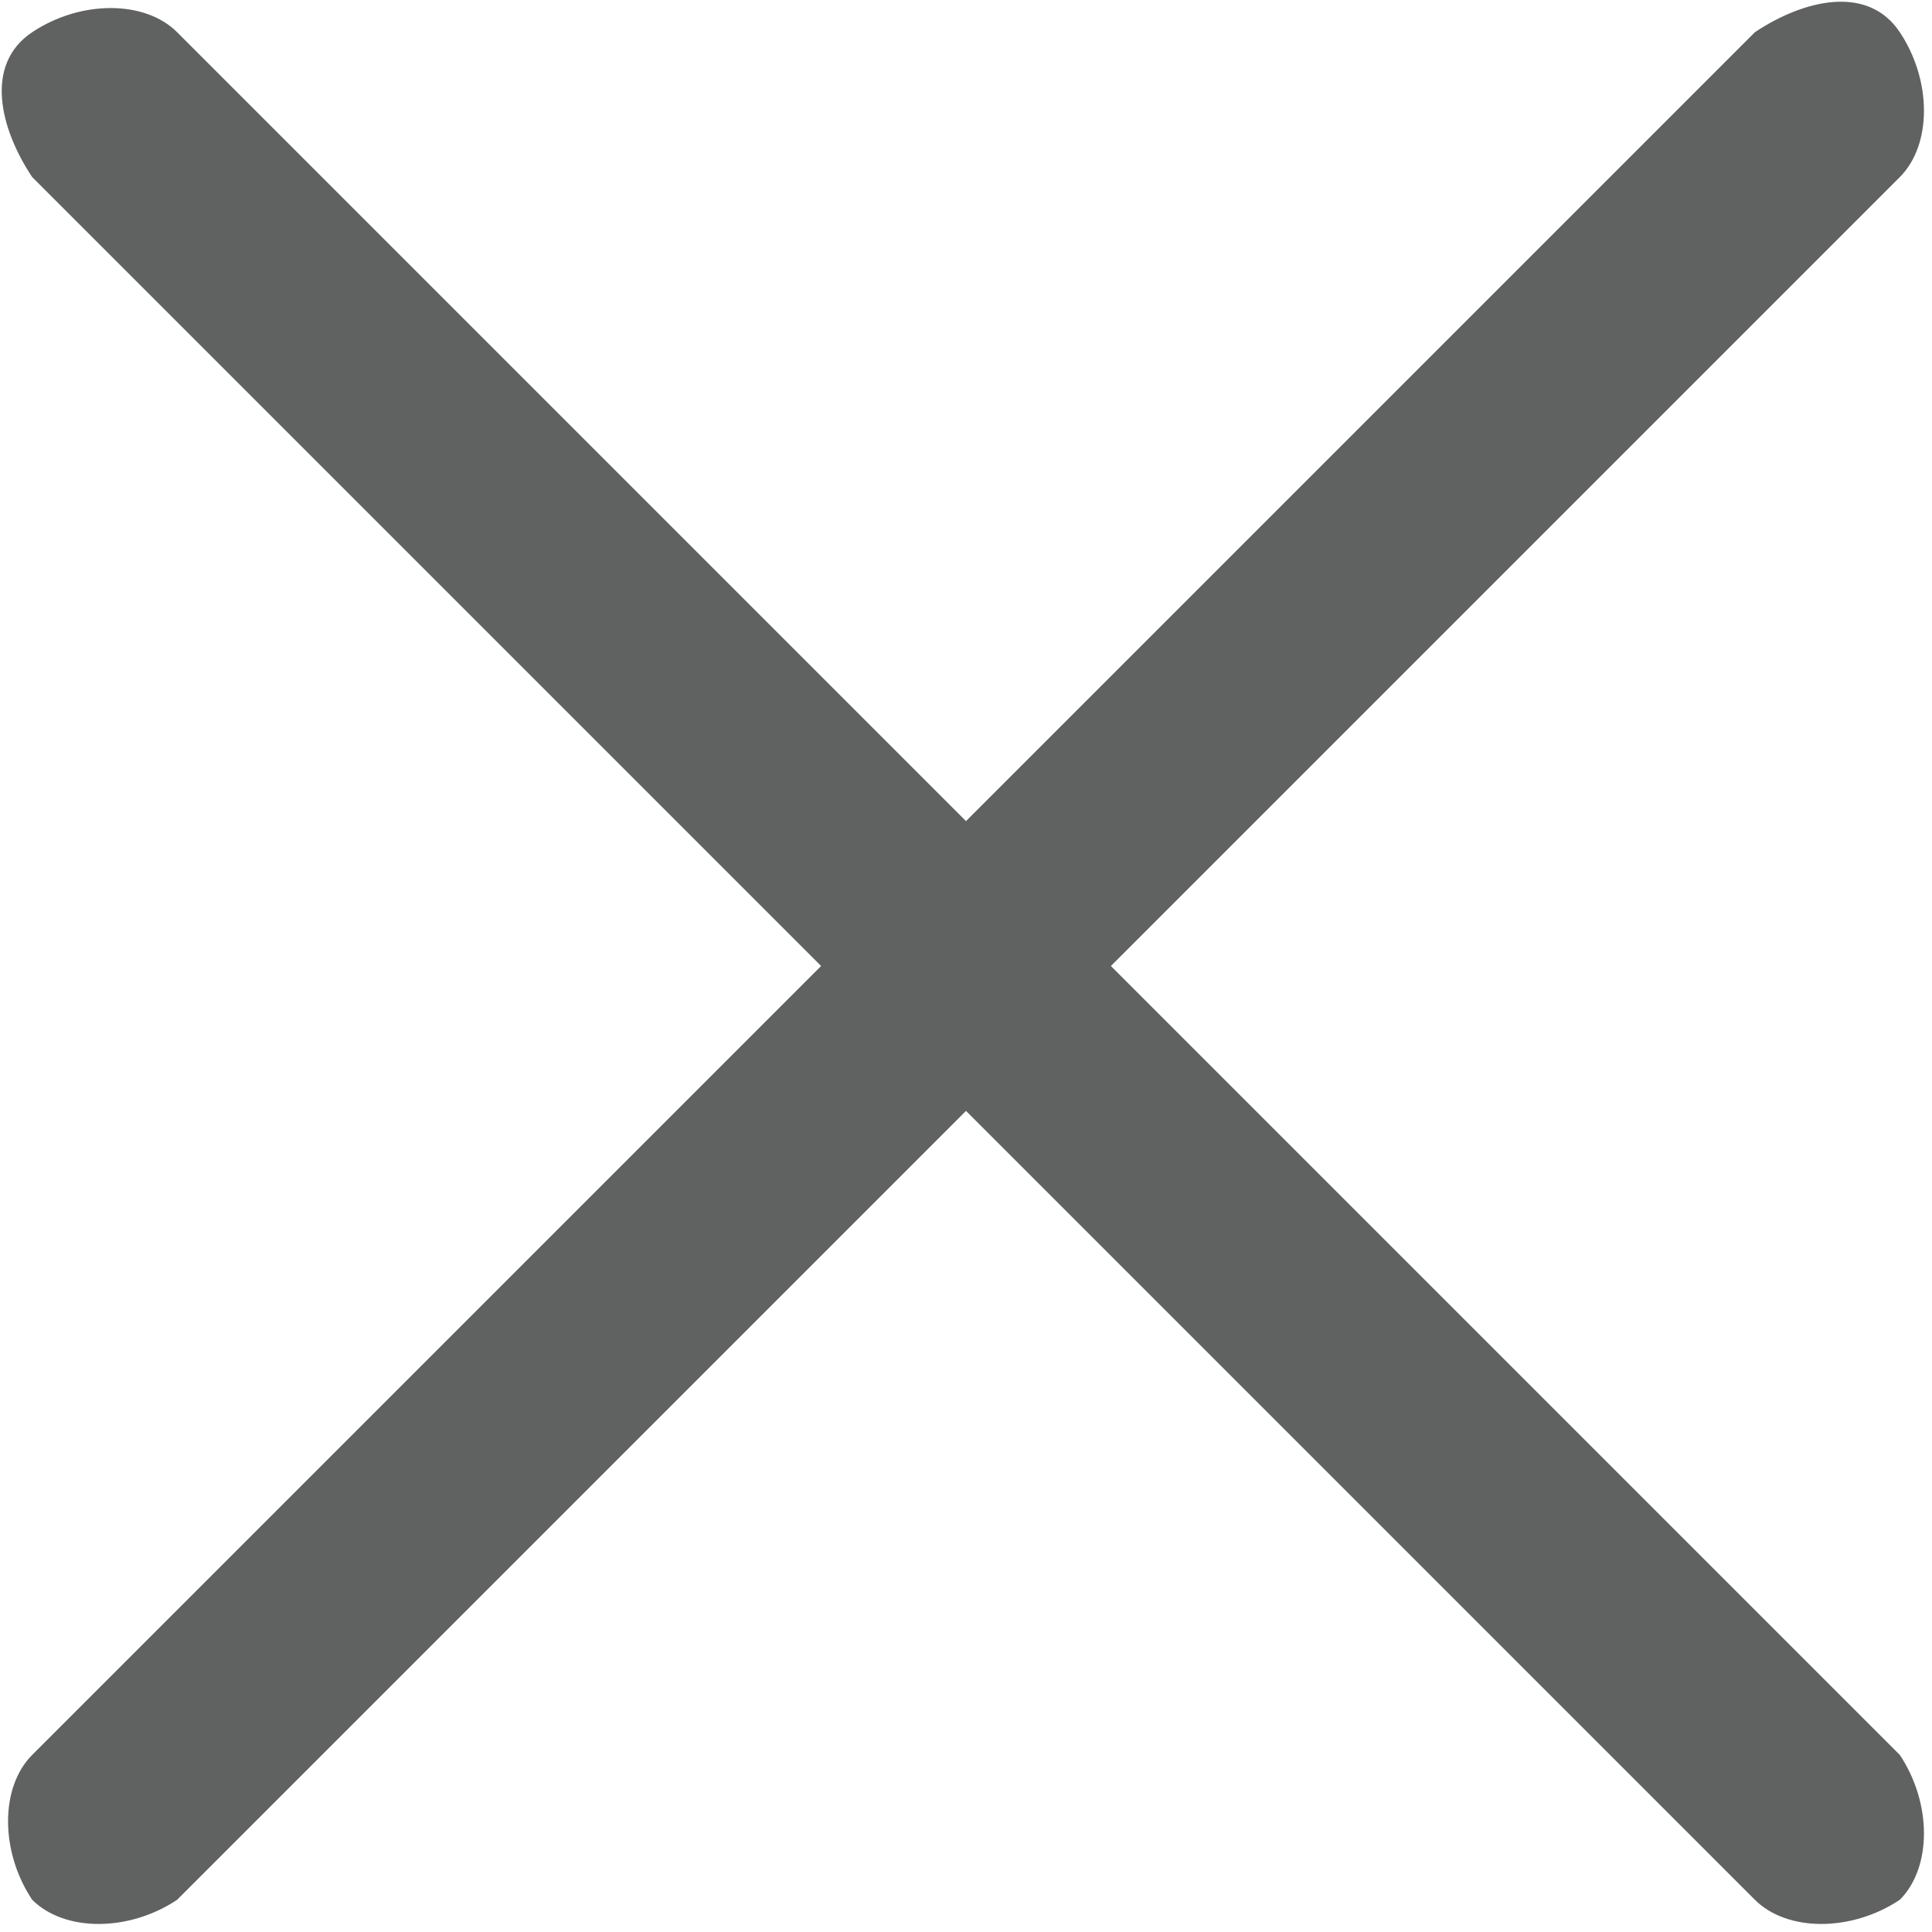
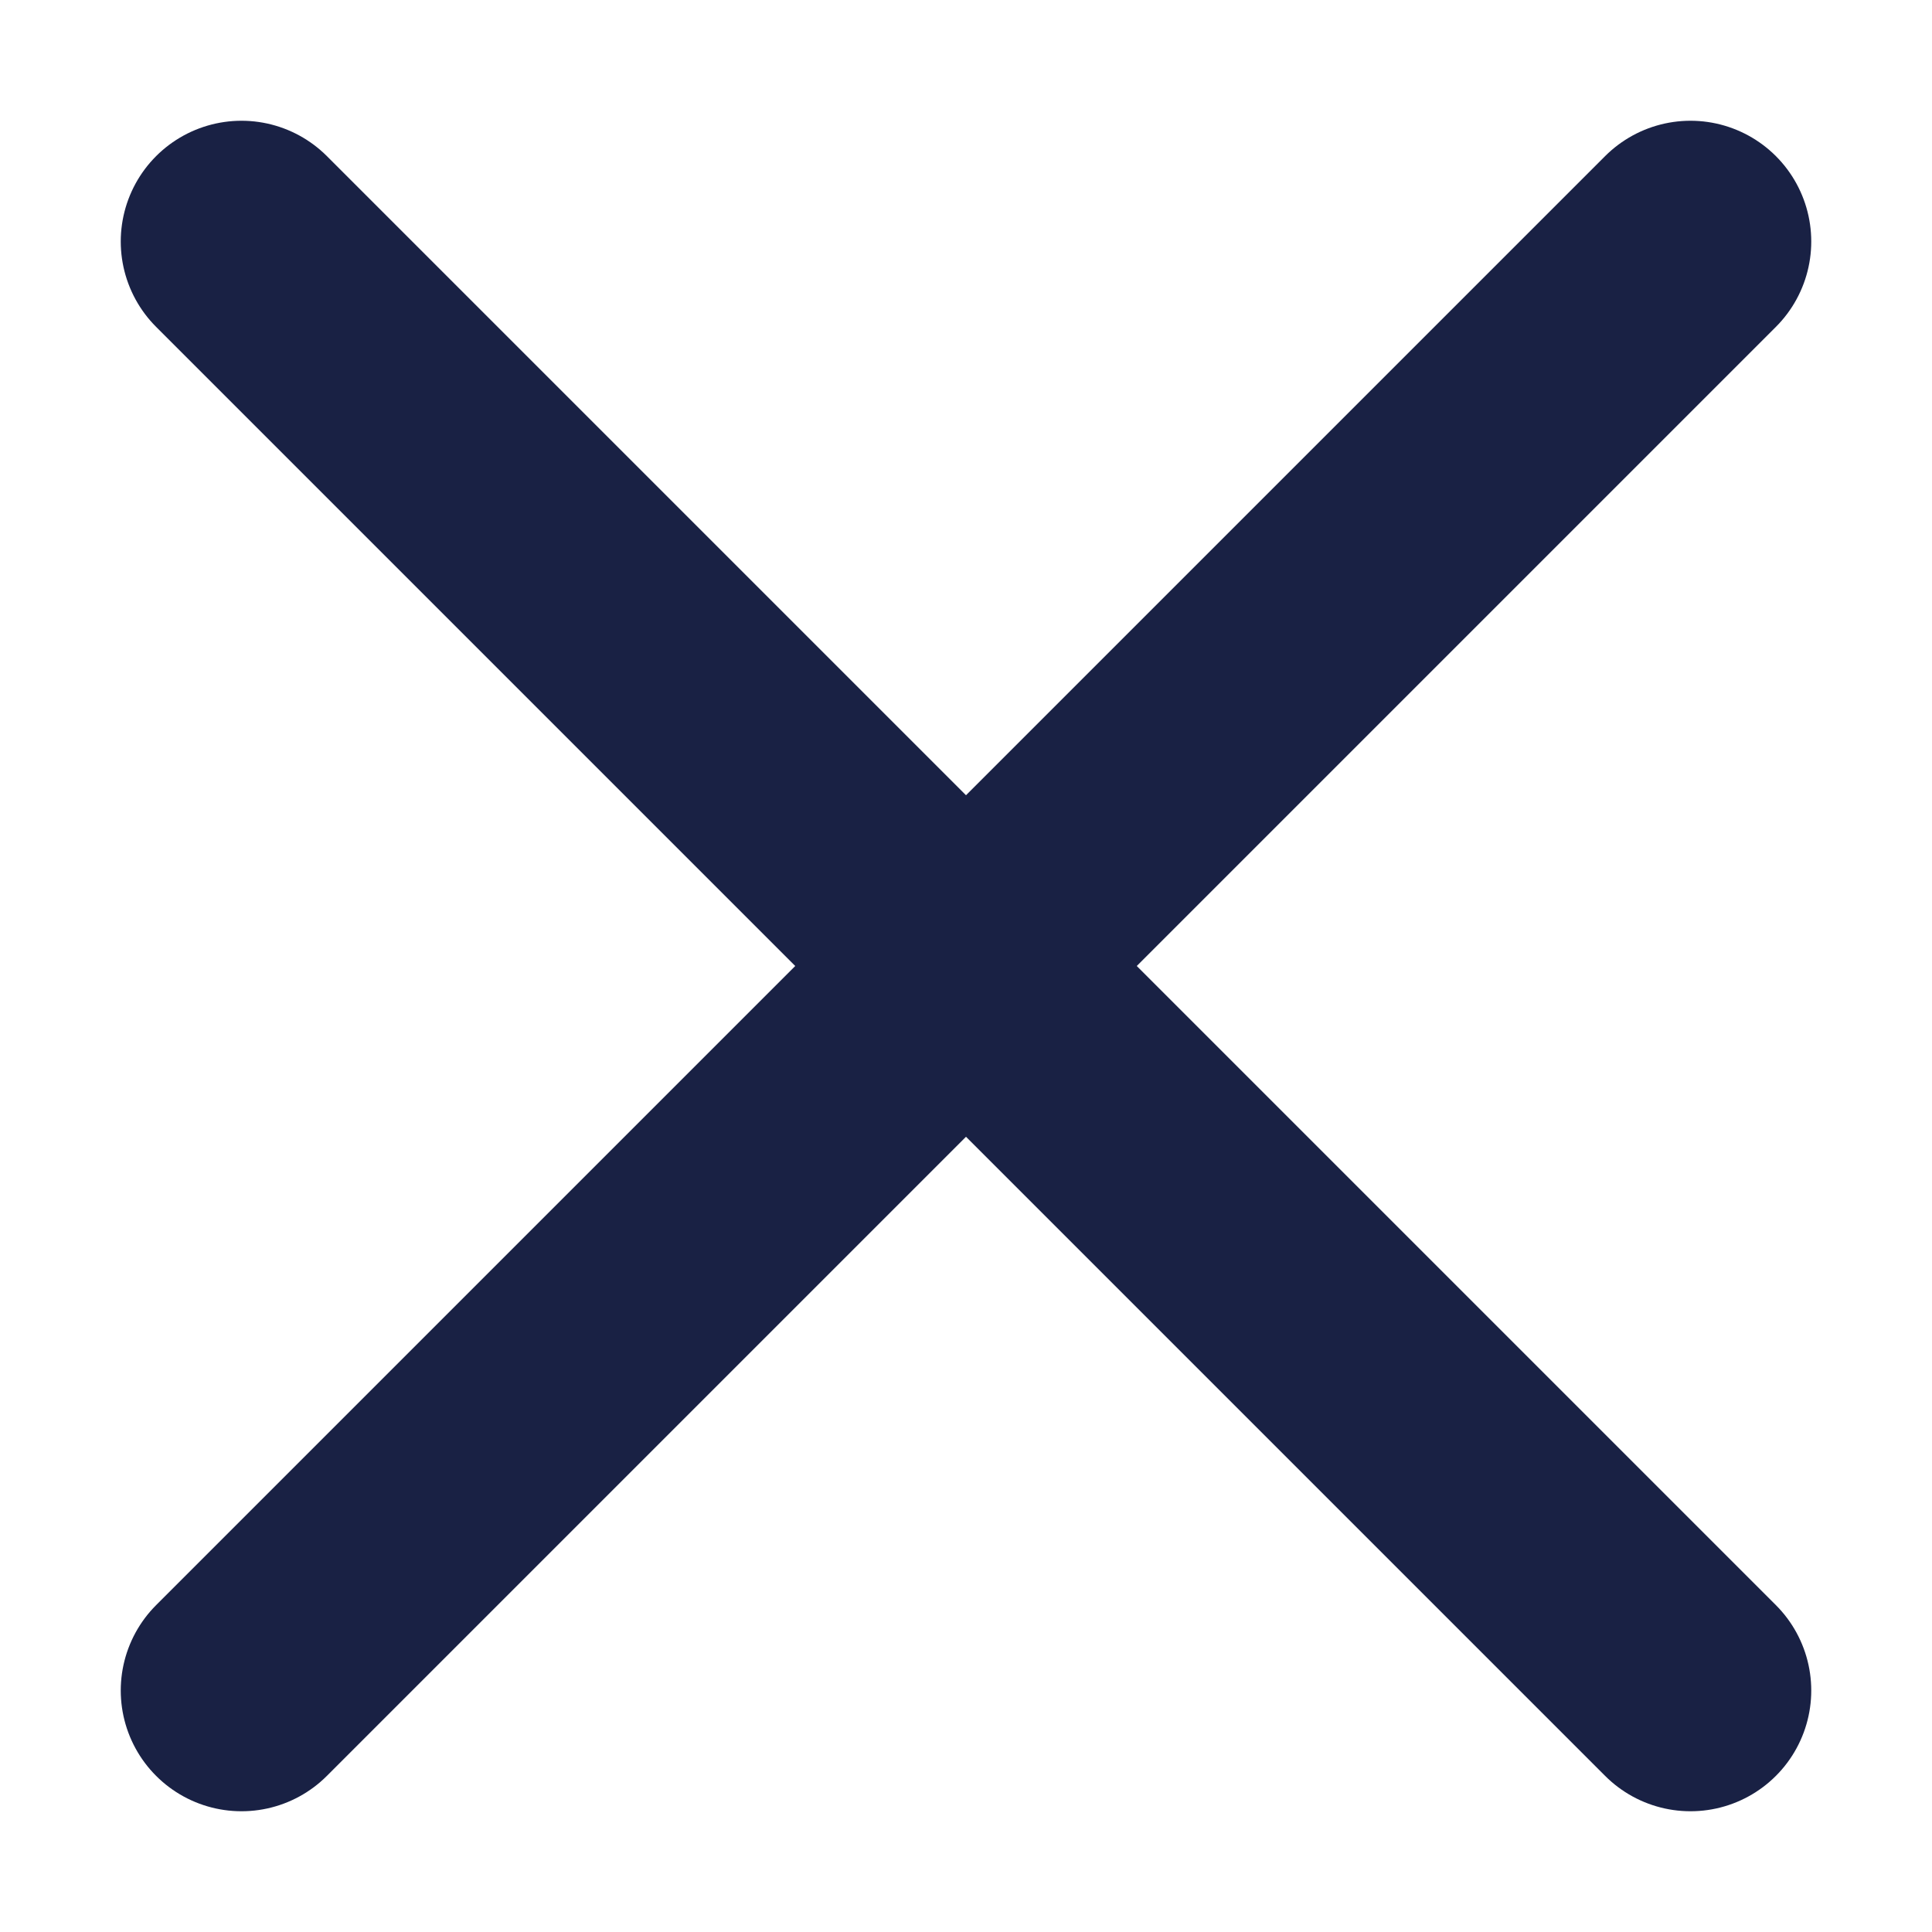
- <svg xmlns="http://www.w3.org/2000/svg" version="1.1" id="Layer_1" x="0px" y="0px" viewBox="0 0 12 12" style="enable-background:new 0 0 12 12;" xml:space="preserve">
-   <style type="text/css">
- 	.st0{fill:#606161;}
- </style>
-   <path class="st0" d="M6.9,6l4.9-4.9c0.2-0.2,0.2-0.6,0-0.9s-0.6-0.2-0.9,0L6,5.1L1.1,0.2c-0.2-0.2-0.6-0.2-0.9,0s-0.2,0.6,0,0.9  L5.1,6l-4.9,4.9c-0.2,0.2-0.2,0.6,0,0.9v0c0.2,0.2,0.6,0.2,0.9,0L6,6.9l4.9,4.9c0.2,0.2,0.6,0.2,0.9,0v0c0.2-0.2,0.2-0.6,0-0.9  L6.9,6z" />
+ <svg xmlns="http://www.w3.org/2000/svg" width="16" height="16" viewBox="0 0 16 16" fill="none">
+   <path d="M14 2L2 14" stroke="#192144" stroke-width="2" stroke-linecap="round" stroke-linejoin="round" />
+   <path d="M2 2L14 14" stroke="#192144" stroke-width="2" stroke-linecap="round" stroke-linejoin="round" />
</svg>
